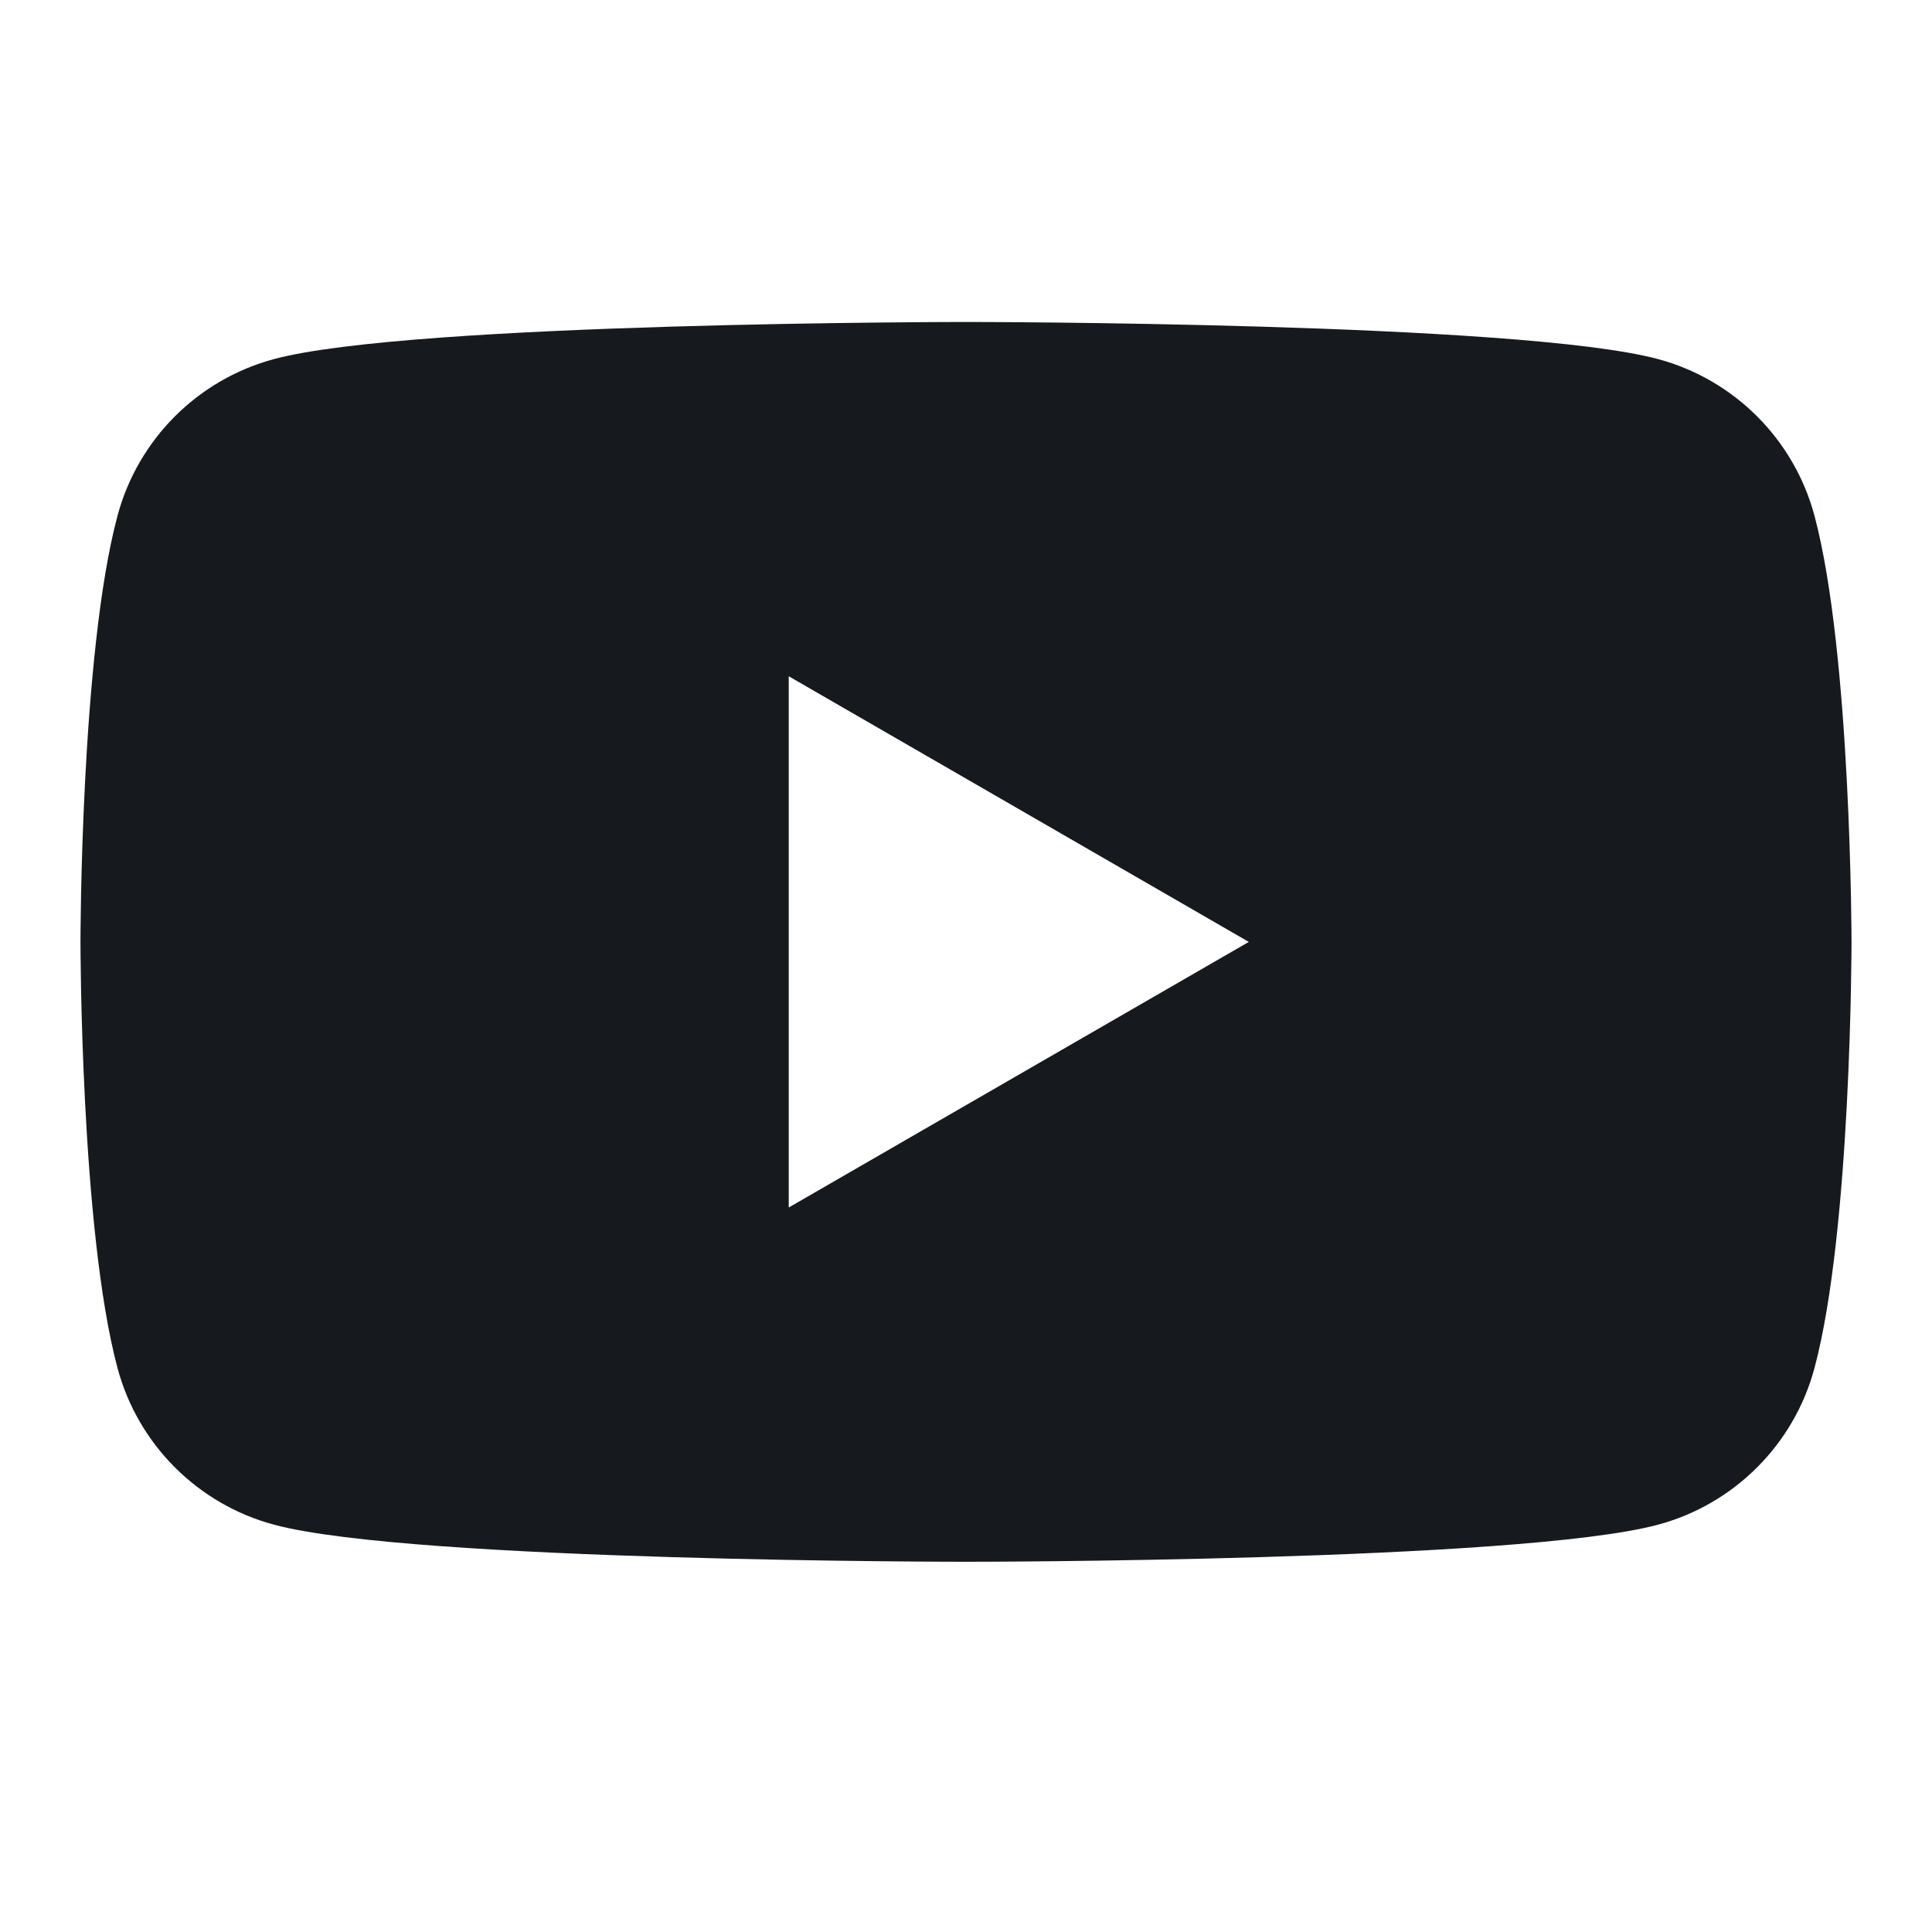
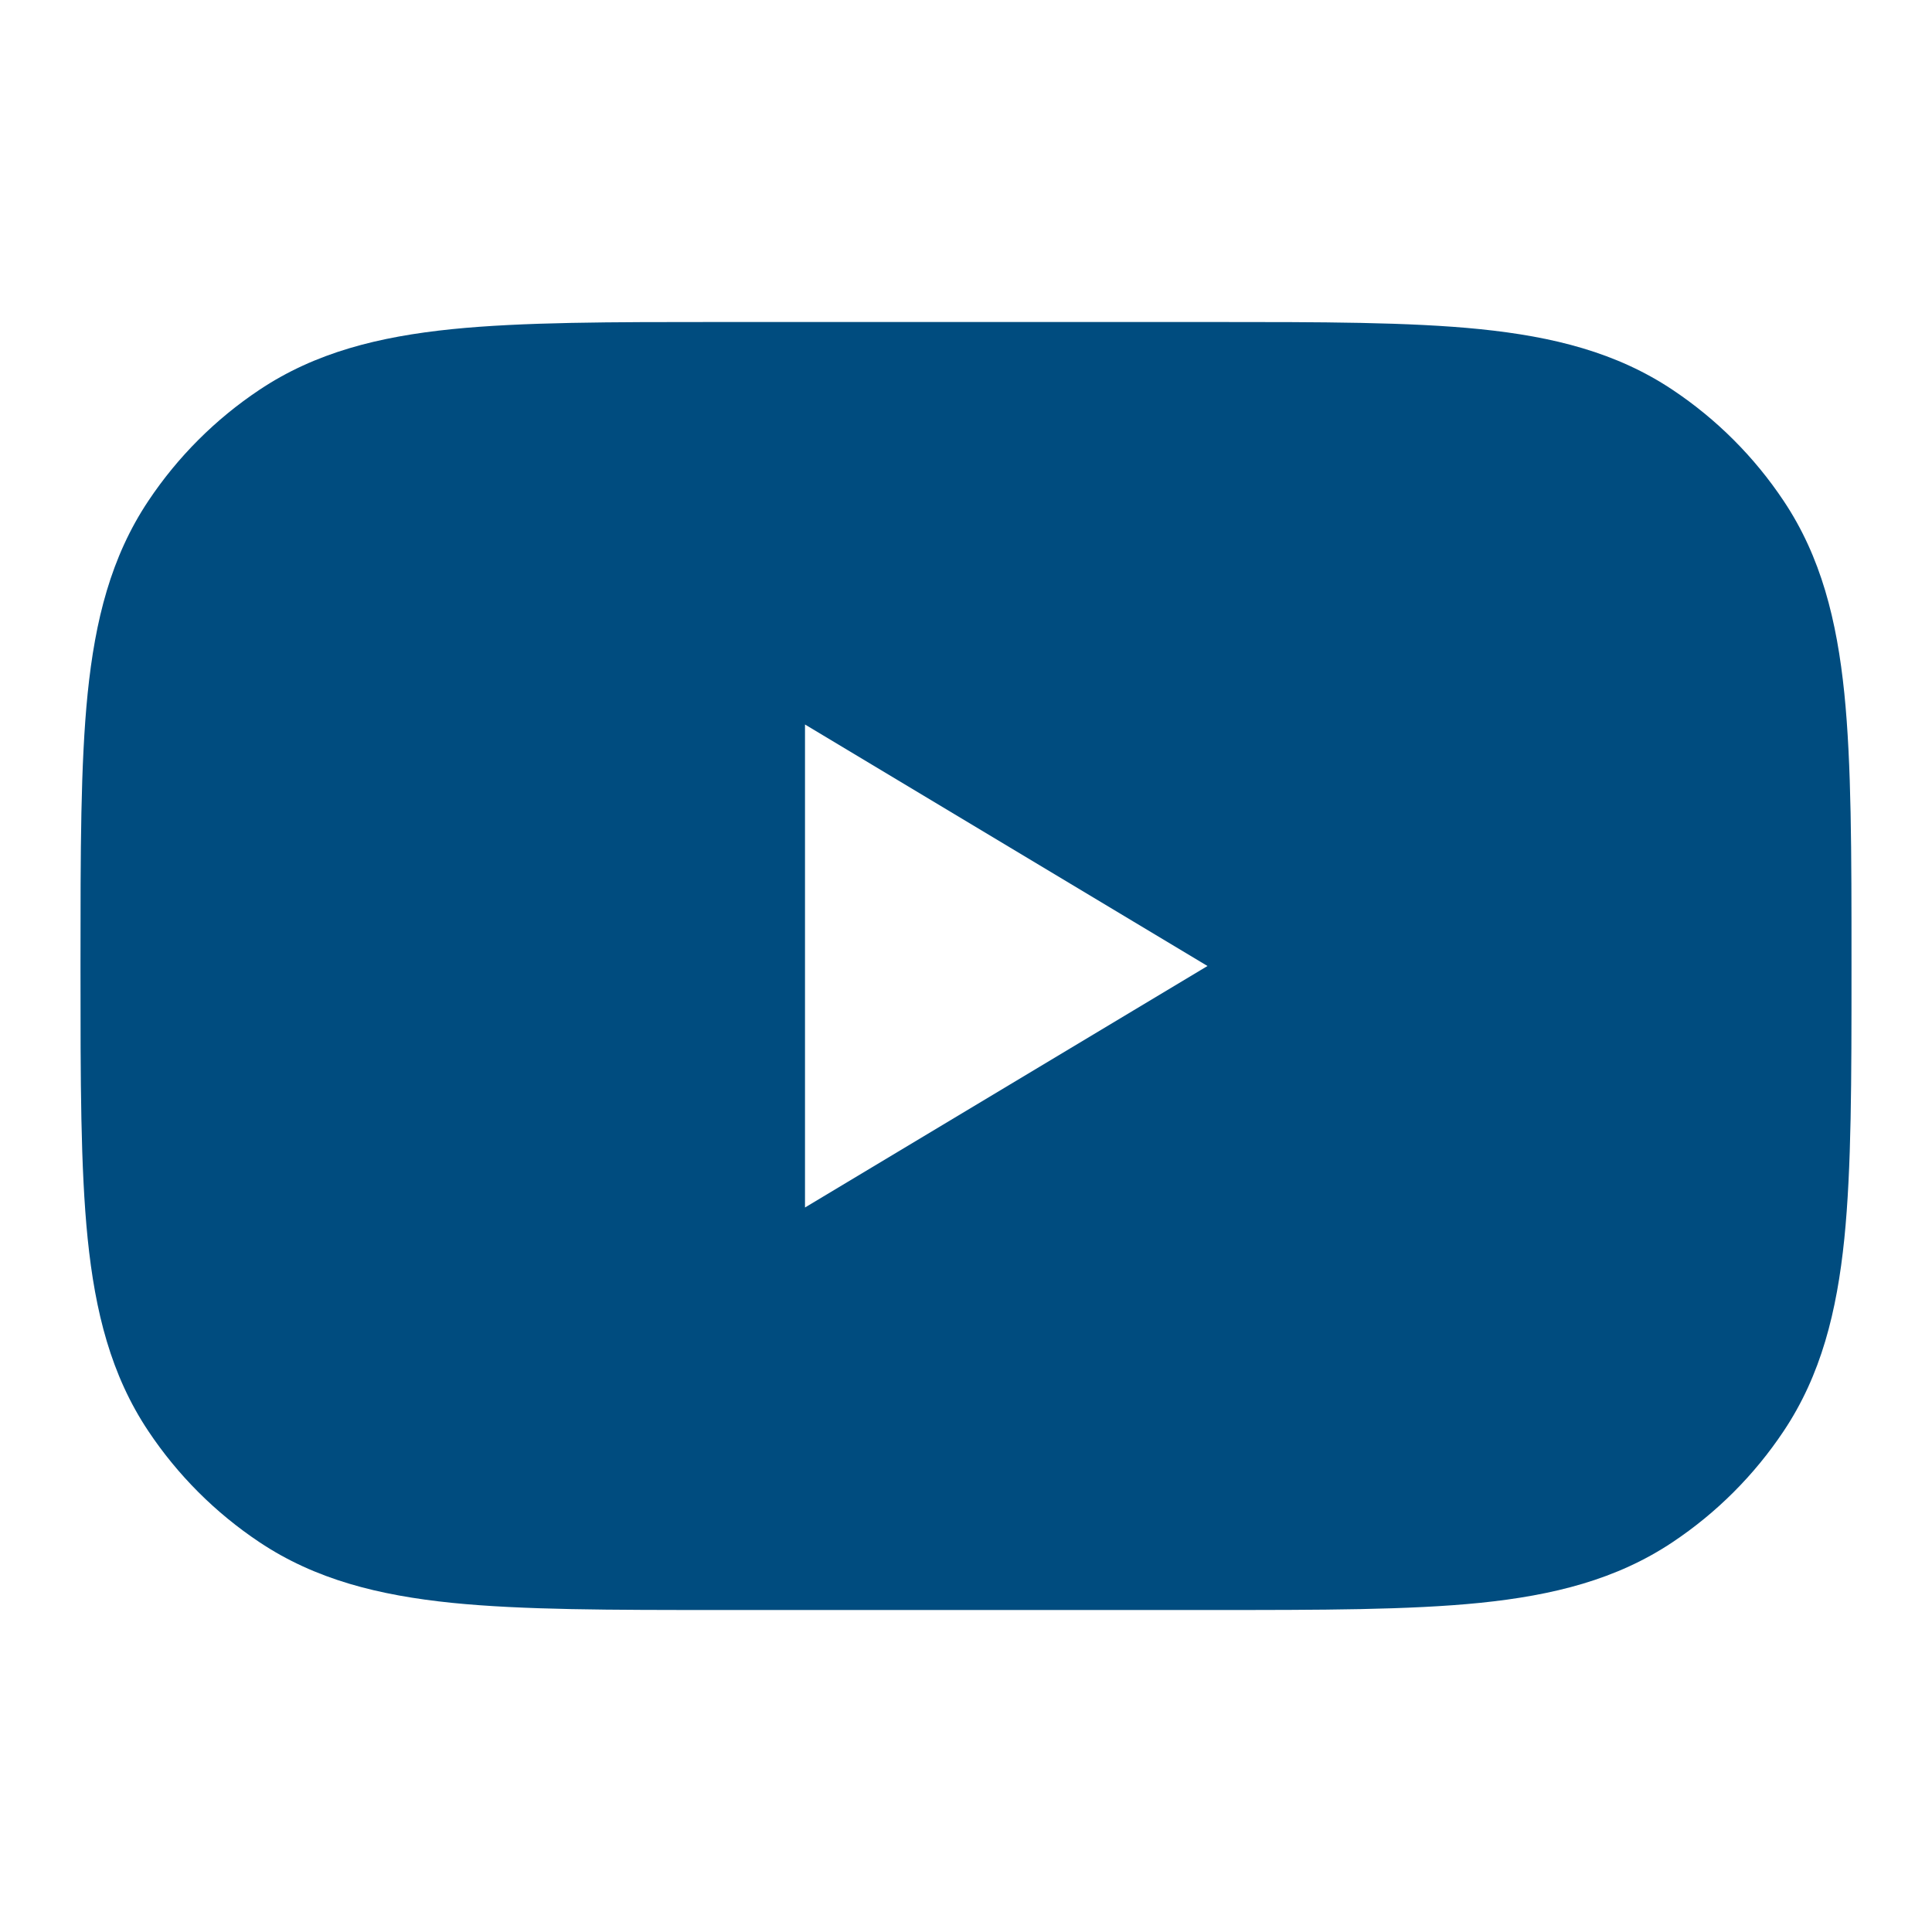
- <svg xmlns="http://www.w3.org/2000/svg" width="32" height="32" viewBox="0 0 32 32" fill="none">
-   <path fill-rule="evenodd" clip-rule="evenodd" d="M27.46 5.947C28.723 6.285 29.715 7.277 30.053 8.54C30.664 10.827 30.667 15.601 30.667 15.601C30.667 15.601 30.667 20.375 30.053 22.661C29.715 23.924 28.723 24.916 27.46 25.254C25.173 25.868 16 25.868 16 25.868C16 25.868 6.827 25.868 4.54 25.254C3.277 24.916 2.285 23.924 1.947 22.661C1.333 20.375 1.333 15.601 1.333 15.601C1.333 15.601 1.333 10.827 1.947 8.54C2.285 7.277 3.277 6.285 4.54 5.947C6.827 5.333 16 5.333 16 5.333C16 5.333 25.173 5.333 27.46 5.947ZM20.684 15.601L13.064 20V11.201L20.684 15.601Z" fill="#161A1F" />
+ <svg xmlns="http://www.w3.org/2000/svg" width="24" height="24" viewBox="0 0 24 24" fill="none">
+   <path fill-rule="evenodd" clip-rule="evenodd" d="M8.946 4H15.054H15.054C16.413 4 17.508 4 18.387 4.089C19.295 4.182 20.082 4.378 20.778 4.843C21.324 5.207 21.793 5.676 22.157 6.222C22.622 6.918 22.818 7.705 22.911 8.613C23 9.492 23 10.587 23 11.946V12.054C23 13.413 23 14.508 22.911 15.387C22.818 16.295 22.622 17.082 22.157 17.778C21.793 18.324 21.324 18.793 20.778 19.157C20.082 19.622 19.295 19.818 18.387 19.911C17.508 20 16.413 20 15.054 20H8.946C7.587 20 6.492 20 5.613 19.911C4.705 19.818 3.918 19.622 3.222 19.157C2.676 18.793 2.207 18.324 1.843 17.778C1.378 17.082 1.182 16.295 1.089 15.387C1 14.508 1 13.413 1 12.054V12.054V11.946V11.946C1 10.587 1 9.492 1.089 8.613C1.182 7.705 1.378 6.918 1.843 6.222C2.207 5.676 2.676 5.207 3.222 4.843C3.918 4.378 4.705 4.182 5.613 4.089C6.492 4 7.587 4 8.946 4H8.946ZM15 12L10 15V9L15 12Z" fill="#004C7F" />
</svg>
